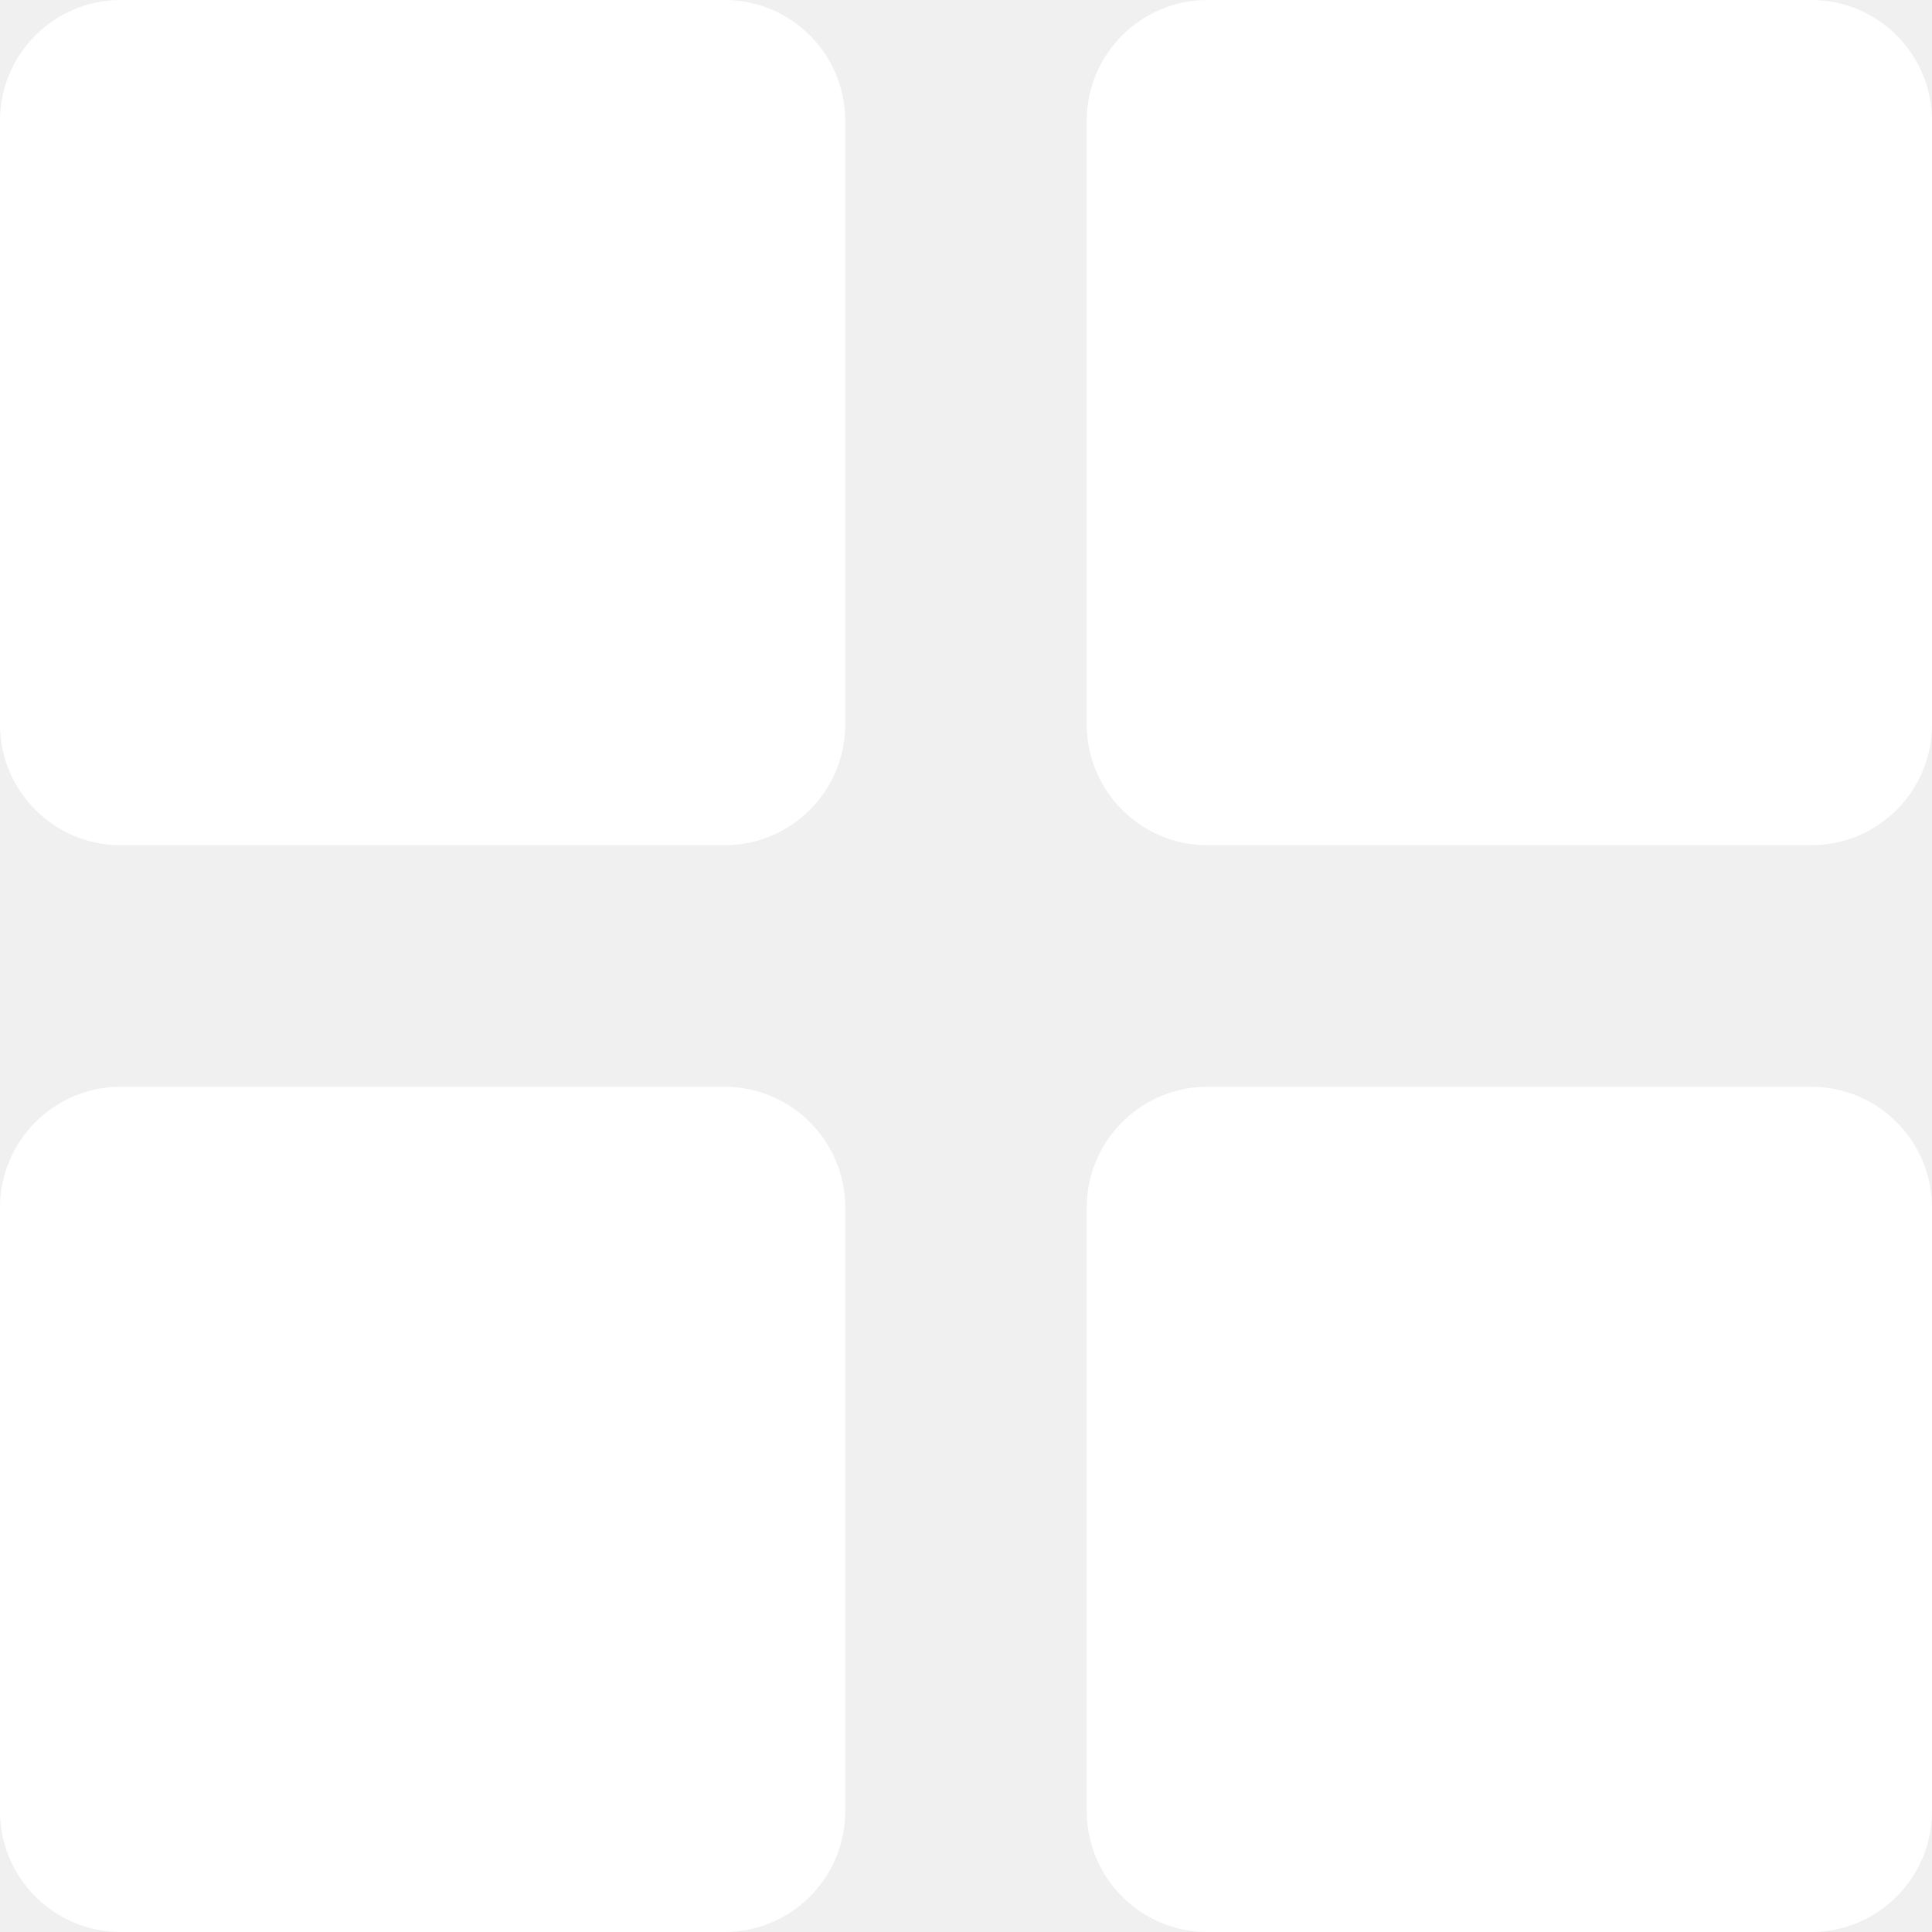
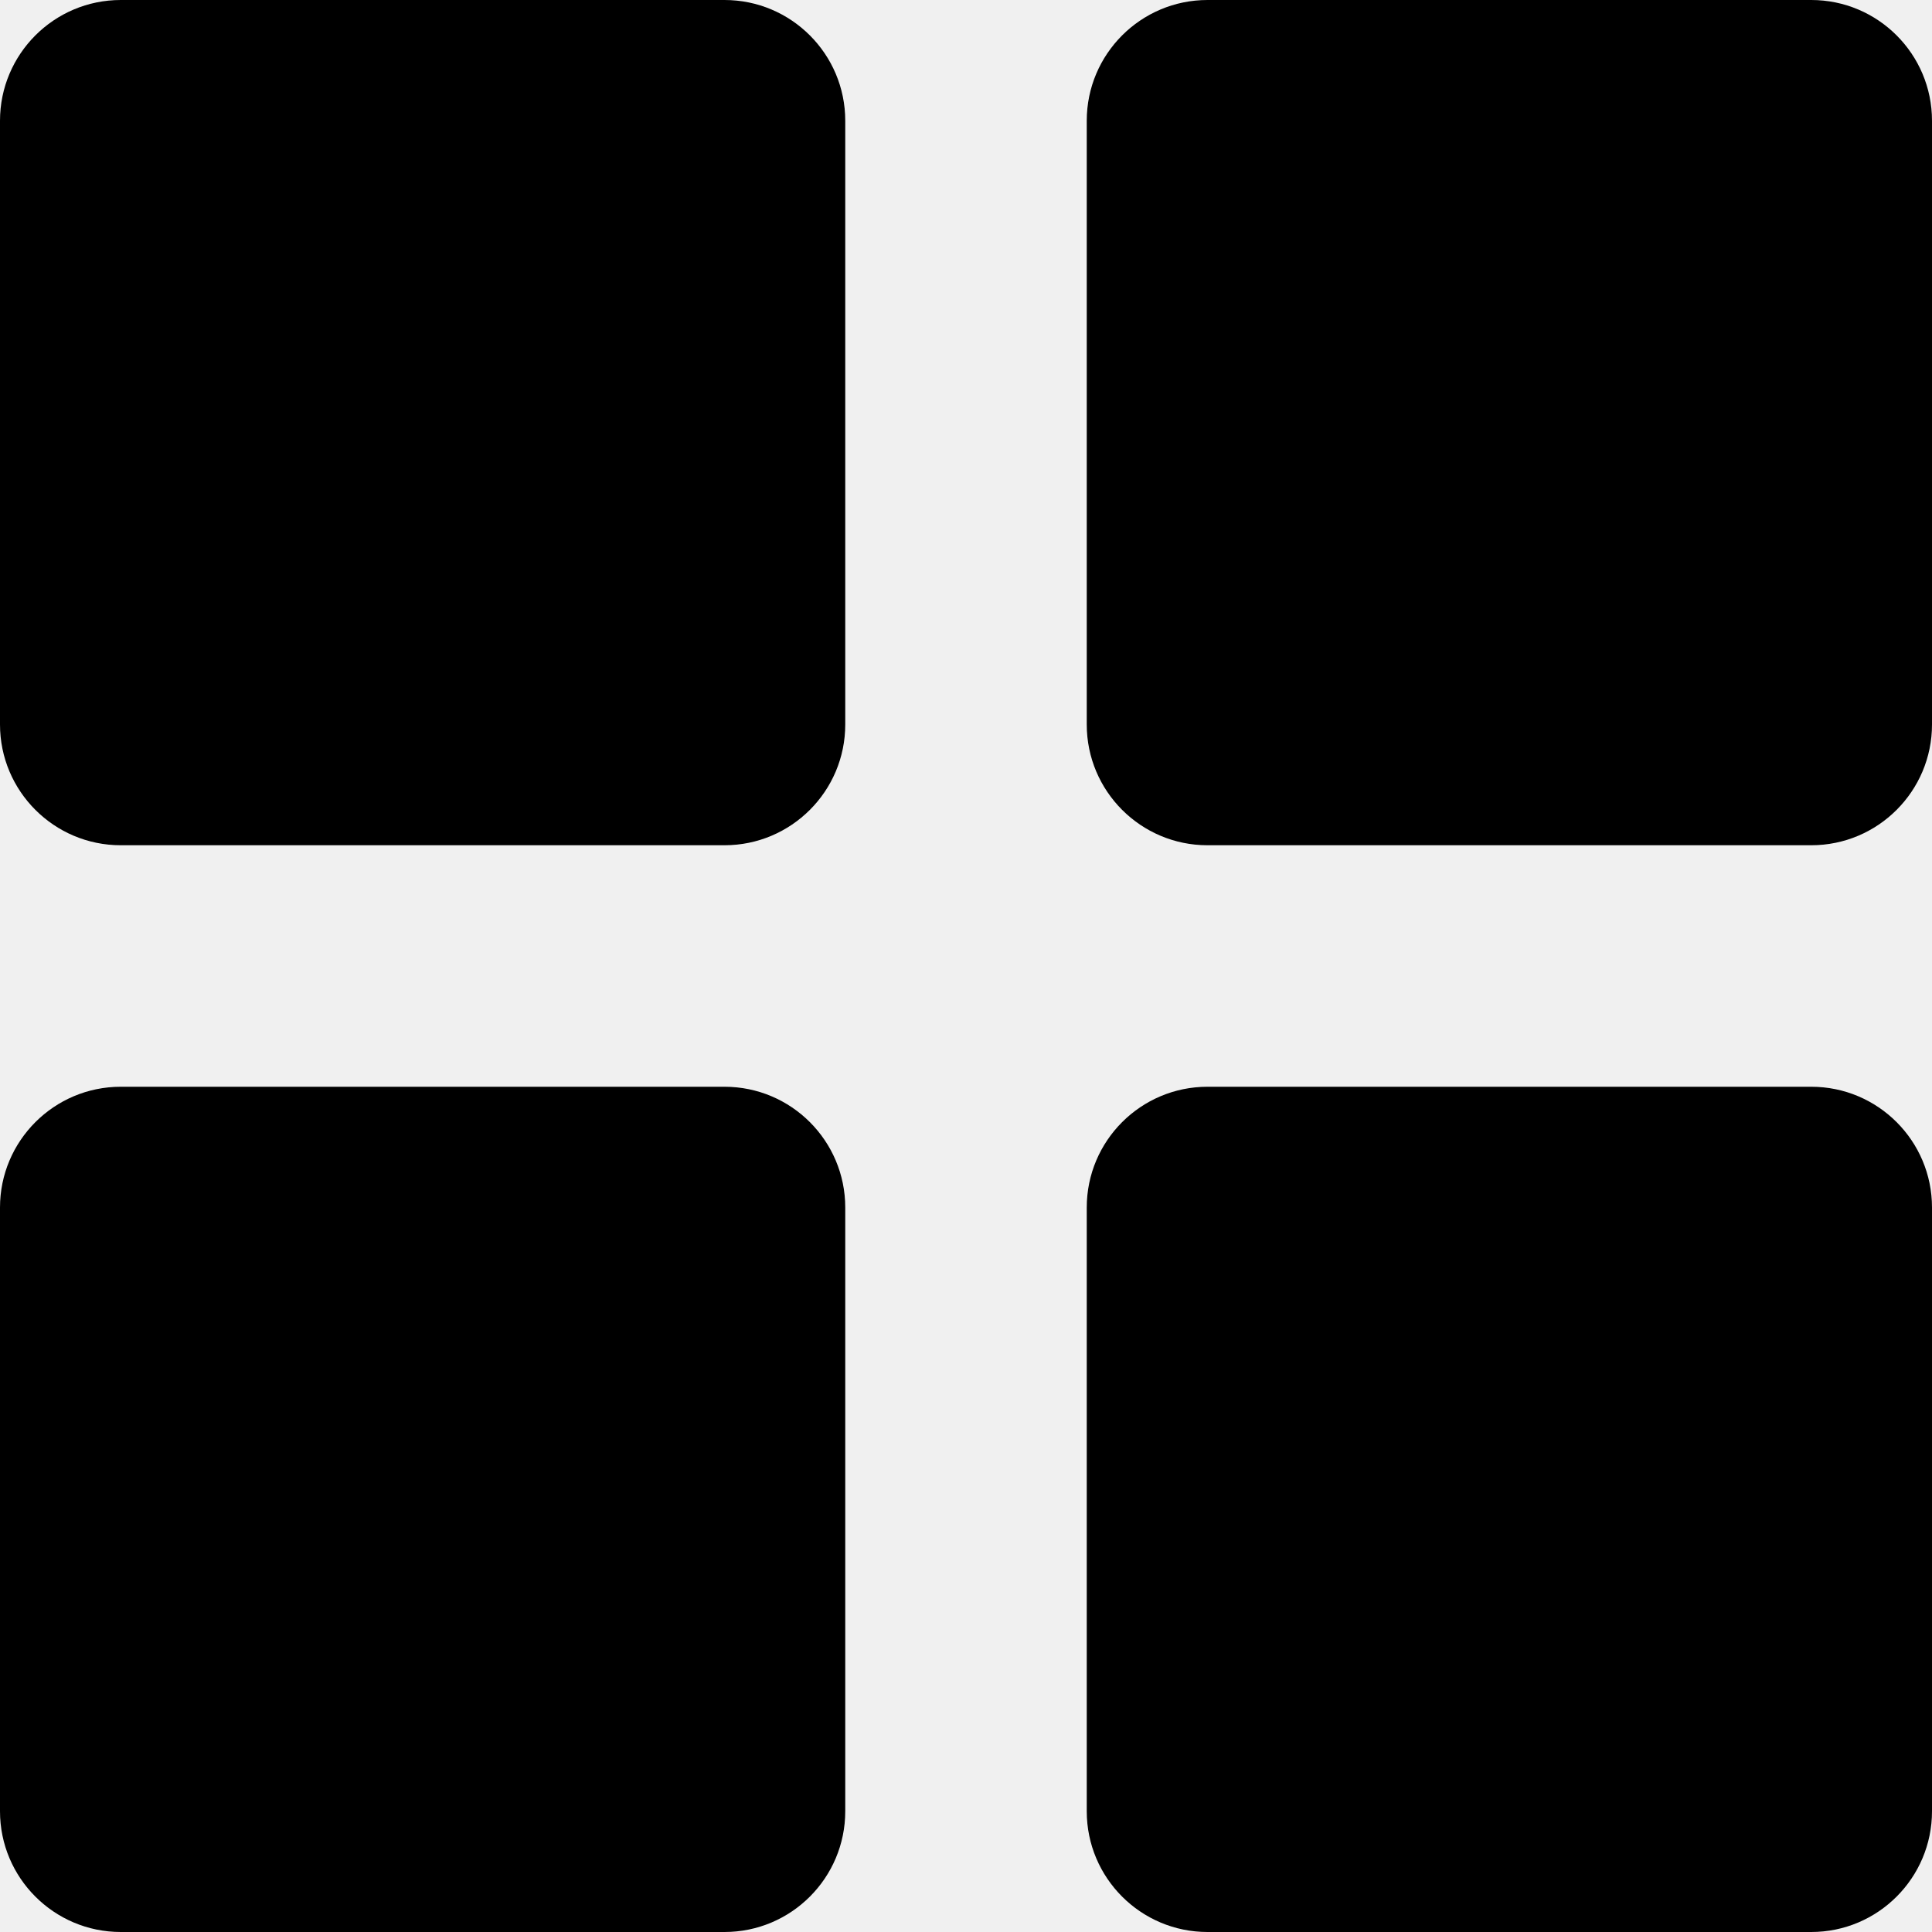
<svg xmlns="http://www.w3.org/2000/svg" width="16" height="16" viewBox="0 0 16 16" fill="none">
-   <path fill-rule="evenodd" clip-rule="evenodd" d="M1 0C0.448 0 0 0.448 0 1V6C0 6.552 0.448 7 1 7H6C6.552 7 7 6.552 7 6V1C7 0.448 6.552 0 6 0H1ZM1 9C0.448 9 0 9.448 0 10V15C0 15.552 0.448 16 1 16H6C6.552 16 7 15.552 7 15V10C7 9.448 6.552 9 6 9H1ZM9 10C9 9.448 9.448 9 10 9H15C15.552 9 16 9.448 16 10V15C16 15.552 15.552 16 15 16H10C9.448 16 9 15.552 9 15V10ZM10 0C9.448 0 9 0.448 9 1V6C9 6.552 9.448 7 10 7H15C15.552 7 16 6.552 16 6V1C16 0.448 15.552 0 15 0H10Z" fill="white" />
+   <path fill-rule="evenodd" clip-rule="evenodd" d="M1 0C0.448 0 0 0.448 0 1V6C0 6.552 0.448 7 1 7H6C6.552 7 7 6.552 7 6V1C7 0.448 6.552 0 6 0H1ZM1 9C0.448 9 0 9.448 0 10V15C0 15.552 0.448 16 1 16H6C6.552 16 7 15.552 7 15V10C7 9.448 6.552 9 6 9H1ZM9 10C9 9.448 9.448 9 10 9H15C15.552 9 16 9.448 16 10V15C16 15.552 15.552 16 15 16H10C9.448 16 9 15.552 9 15V10ZM10 0C9.448 0 9 0.448 9 1V6C9 6.552 9.448 7 10 7H15C15.552 7 16 6.552 16 6V1C16 0.448 15.552 0 15 0H10Z" fill="currentColor" />
</svg>
